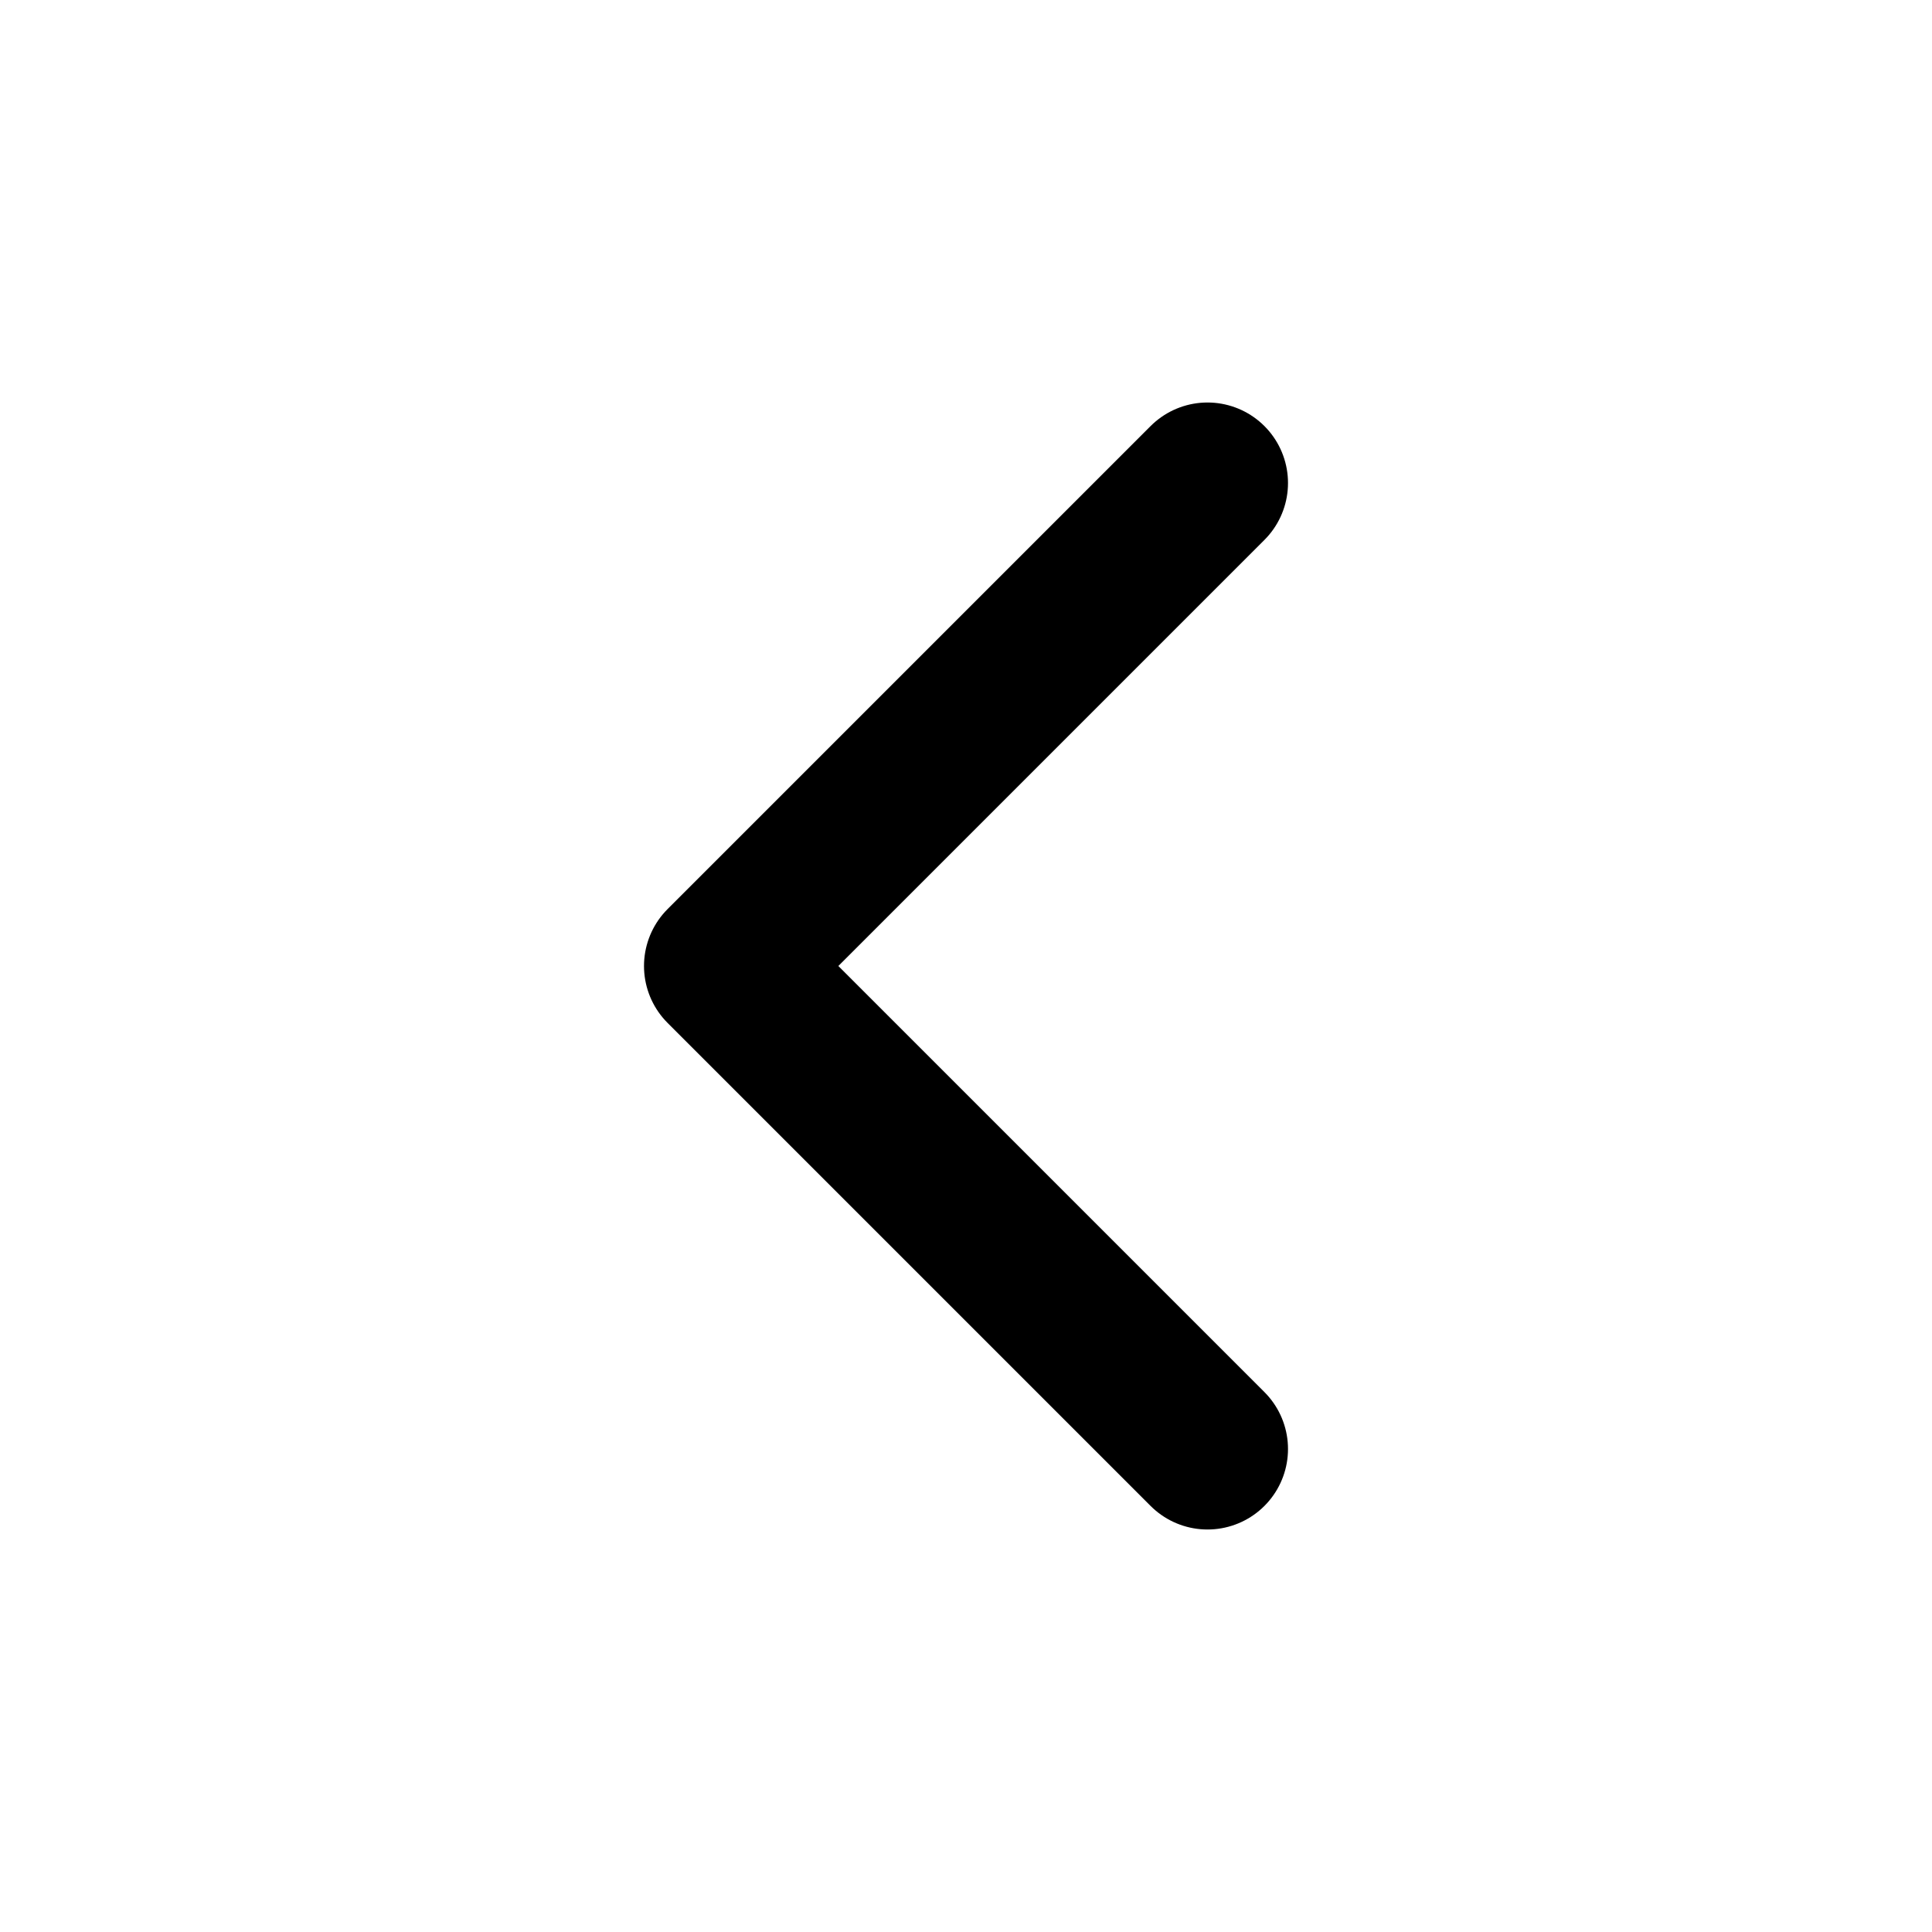
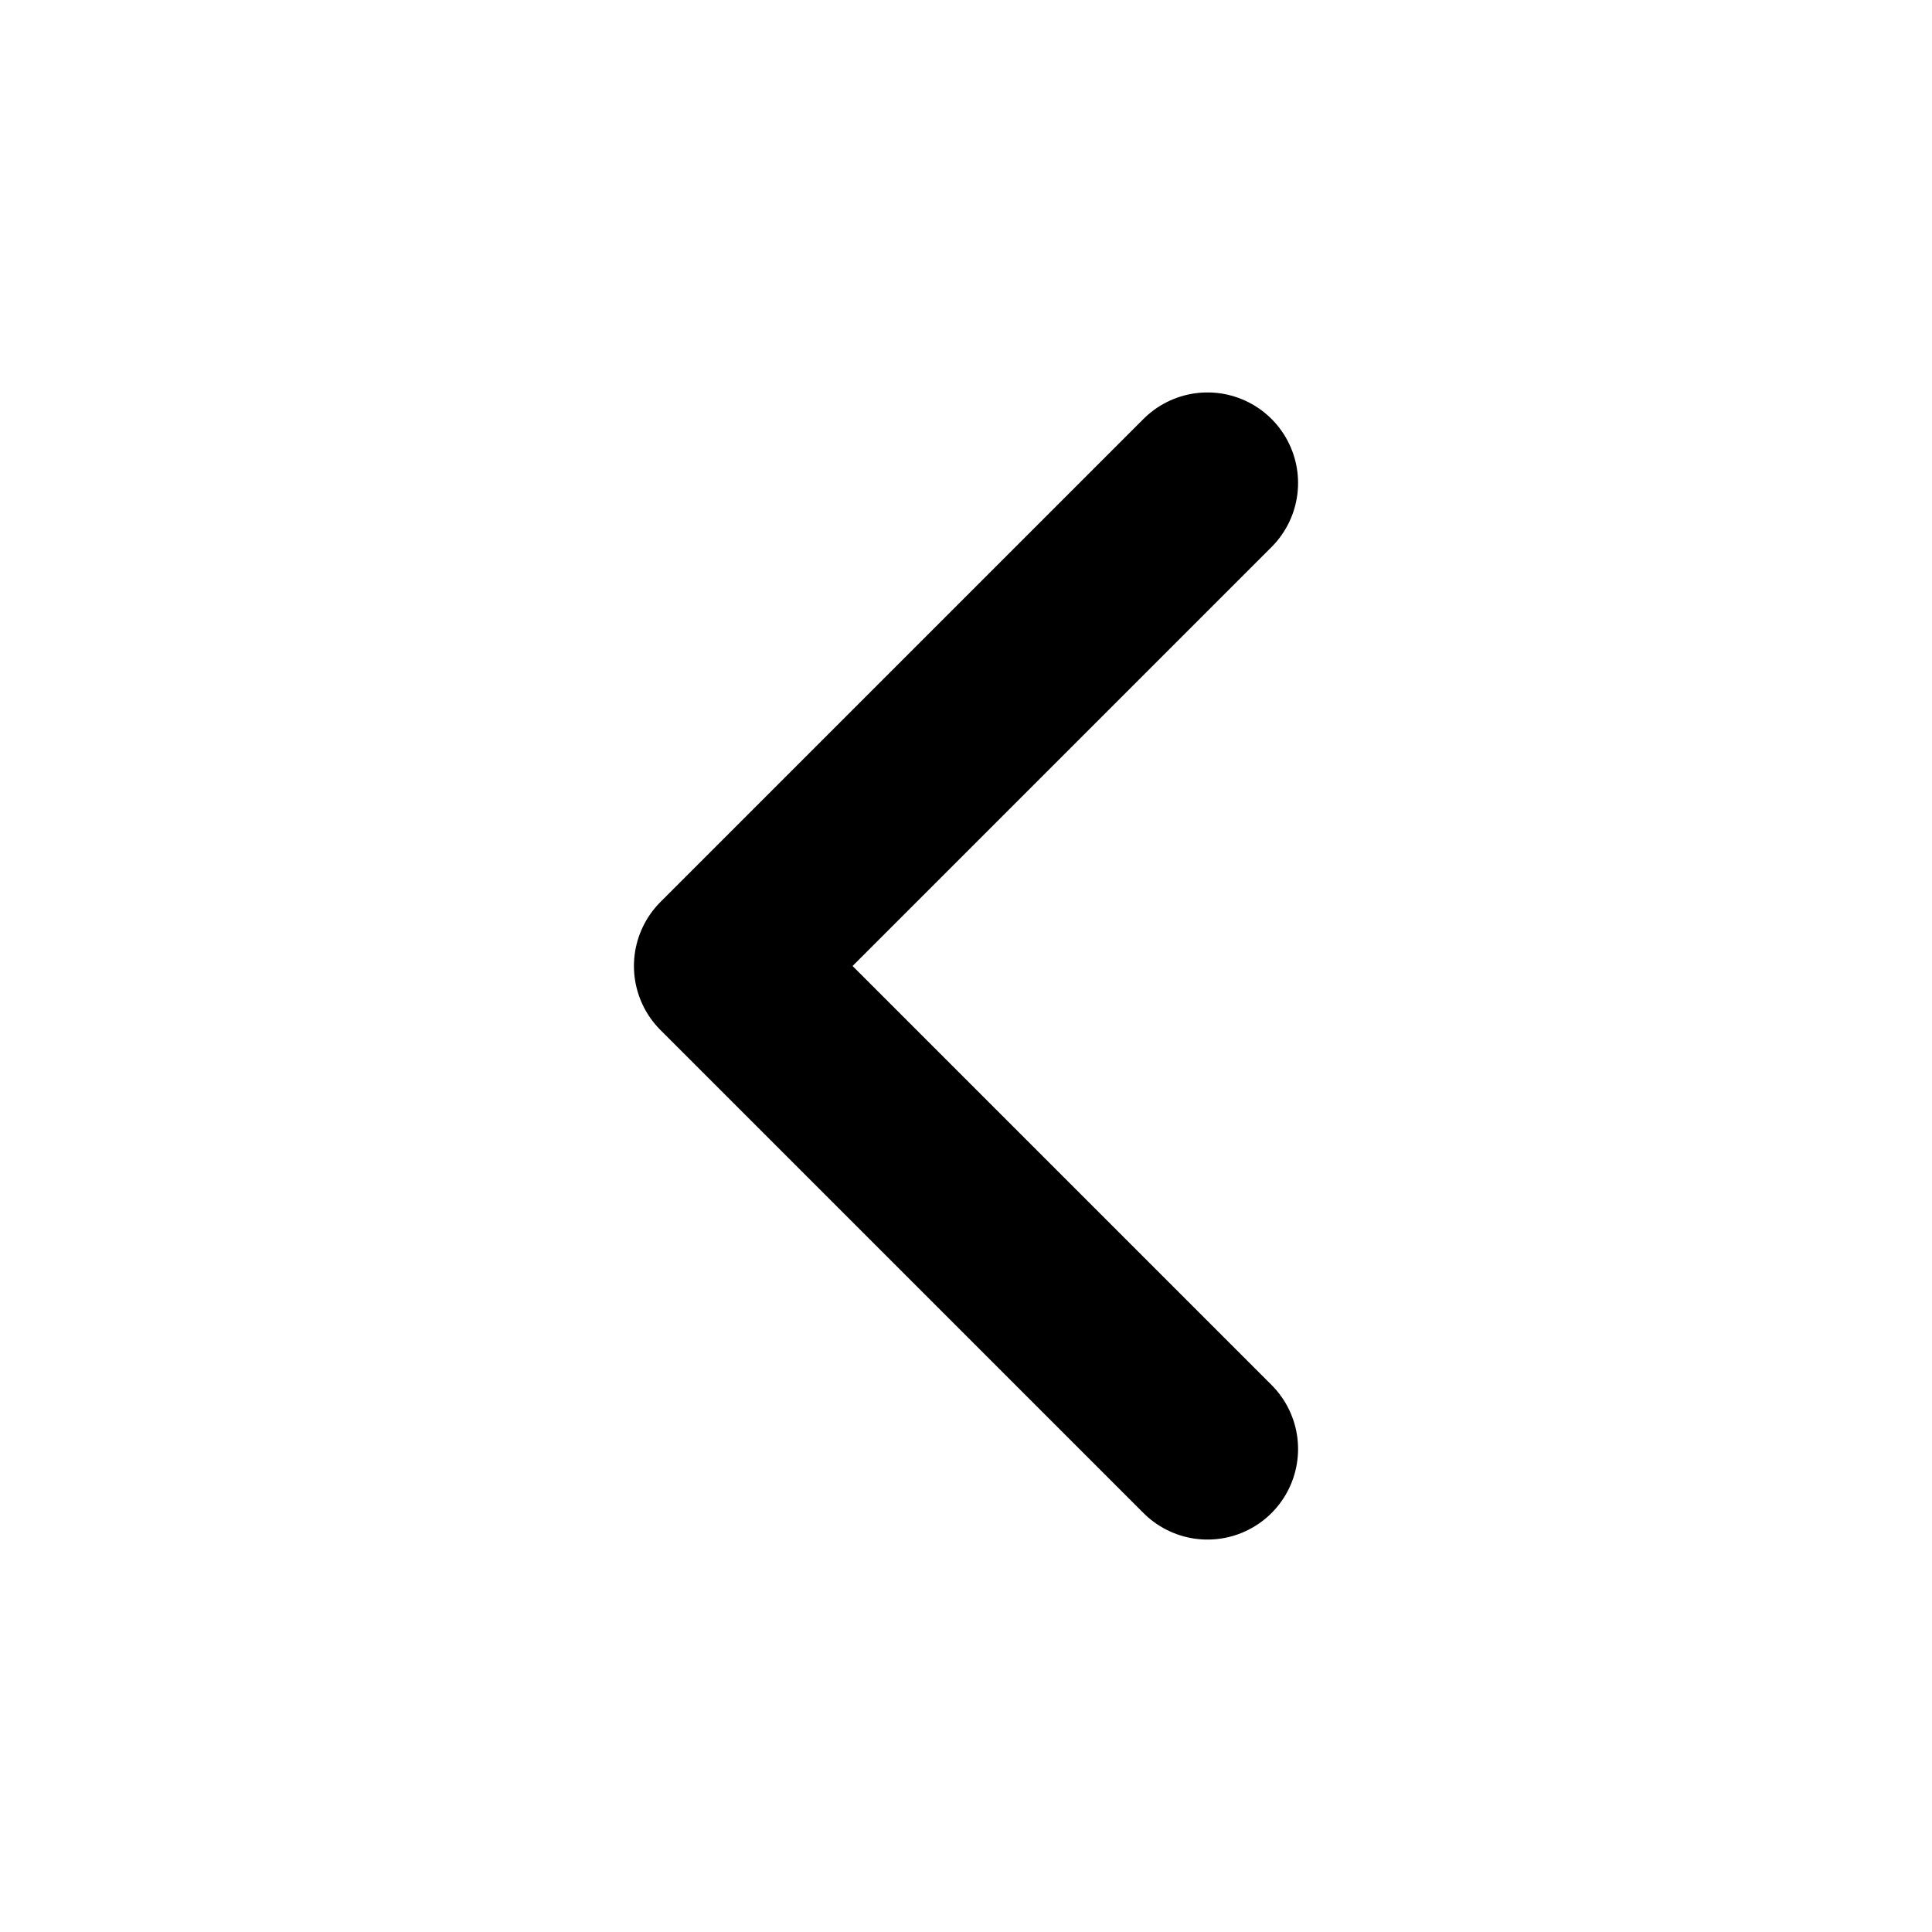
- <svg xmlns="http://www.w3.org/2000/svg" width="24" height="24" viewBox="0 0 24 24" fill="none" stroke="currentColor" stroke-width="2" stroke-linecap="round" stroke-linejoin="round" class="icon icon-tabler icons-tabler-outline icon-tabler-chevron-left">
+ <svg xmlns="http://www.w3.org/2000/svg" width="24" height="24" viewBox="0 0 24 24" fill="none" stroke="currentColor" stroke-width="2.25" stroke-linecap="round" stroke-linejoin="round" class="icon icon-tabler icons-tabler-outline icon-tabler-chevron-left">
  <path stroke="none" d="M0 0h24v24H0z" fill="none" />
  <path d="M15 6l-6 6l6 6" />
</svg>
